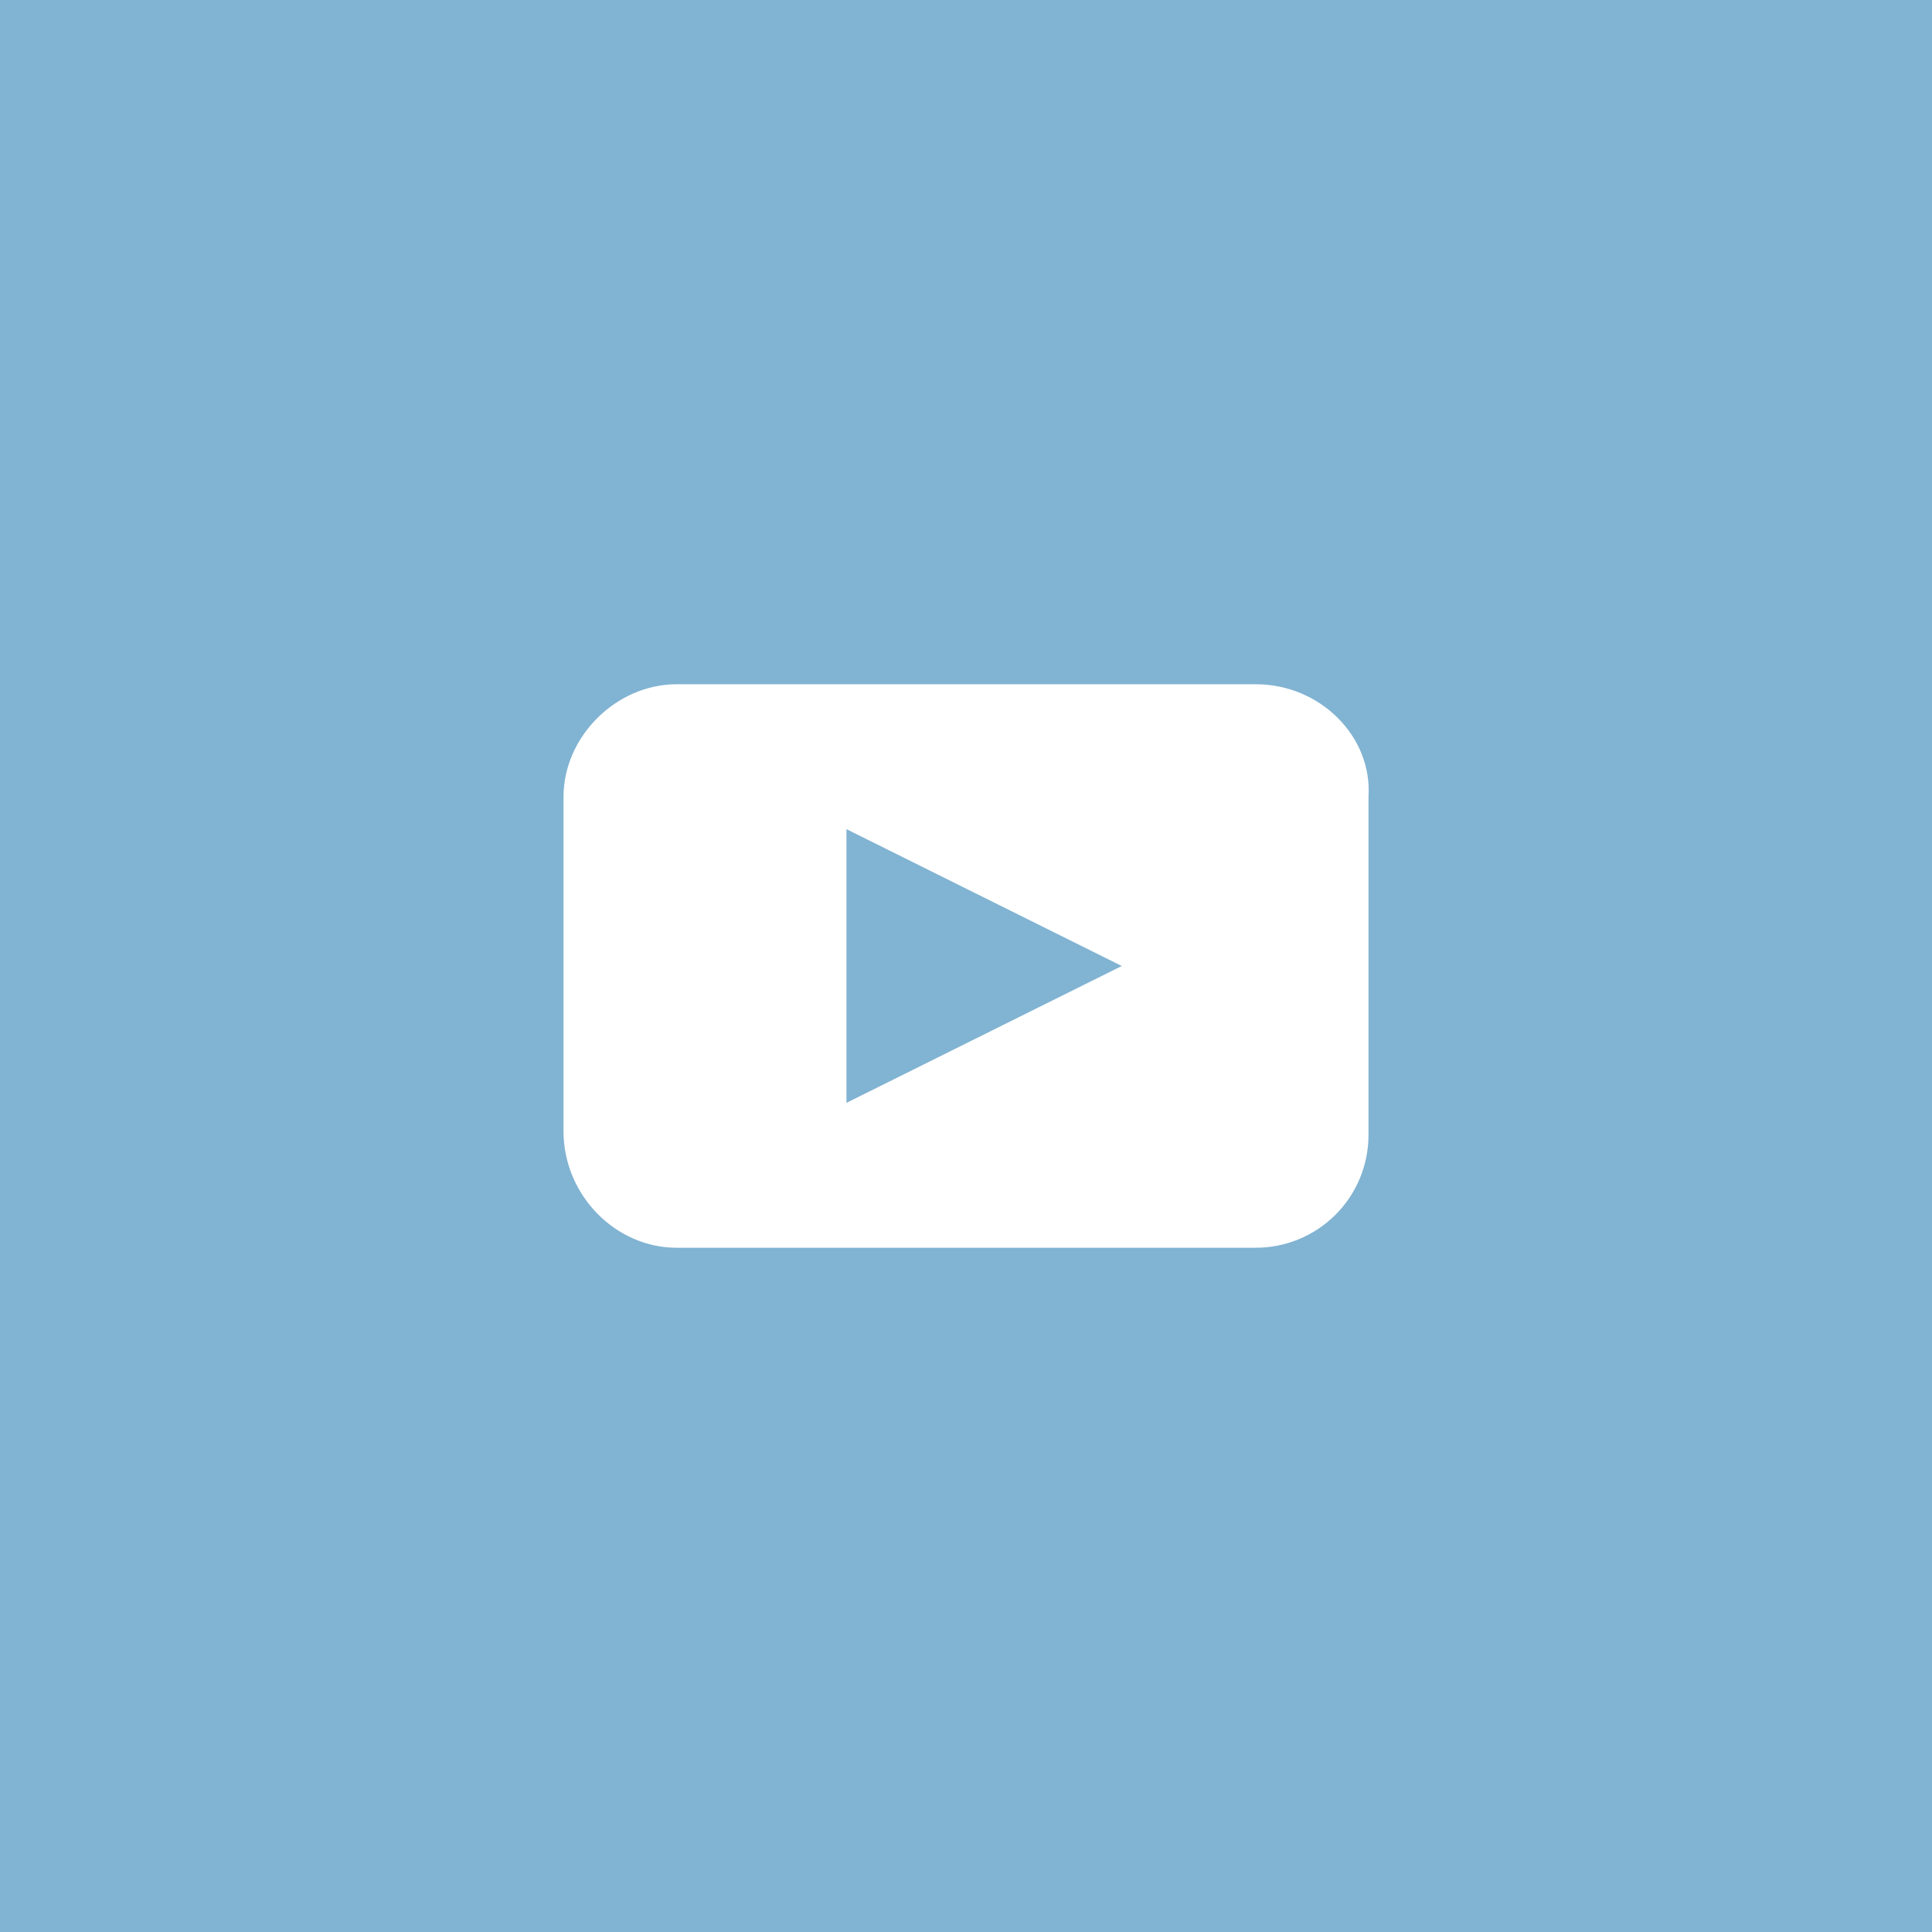
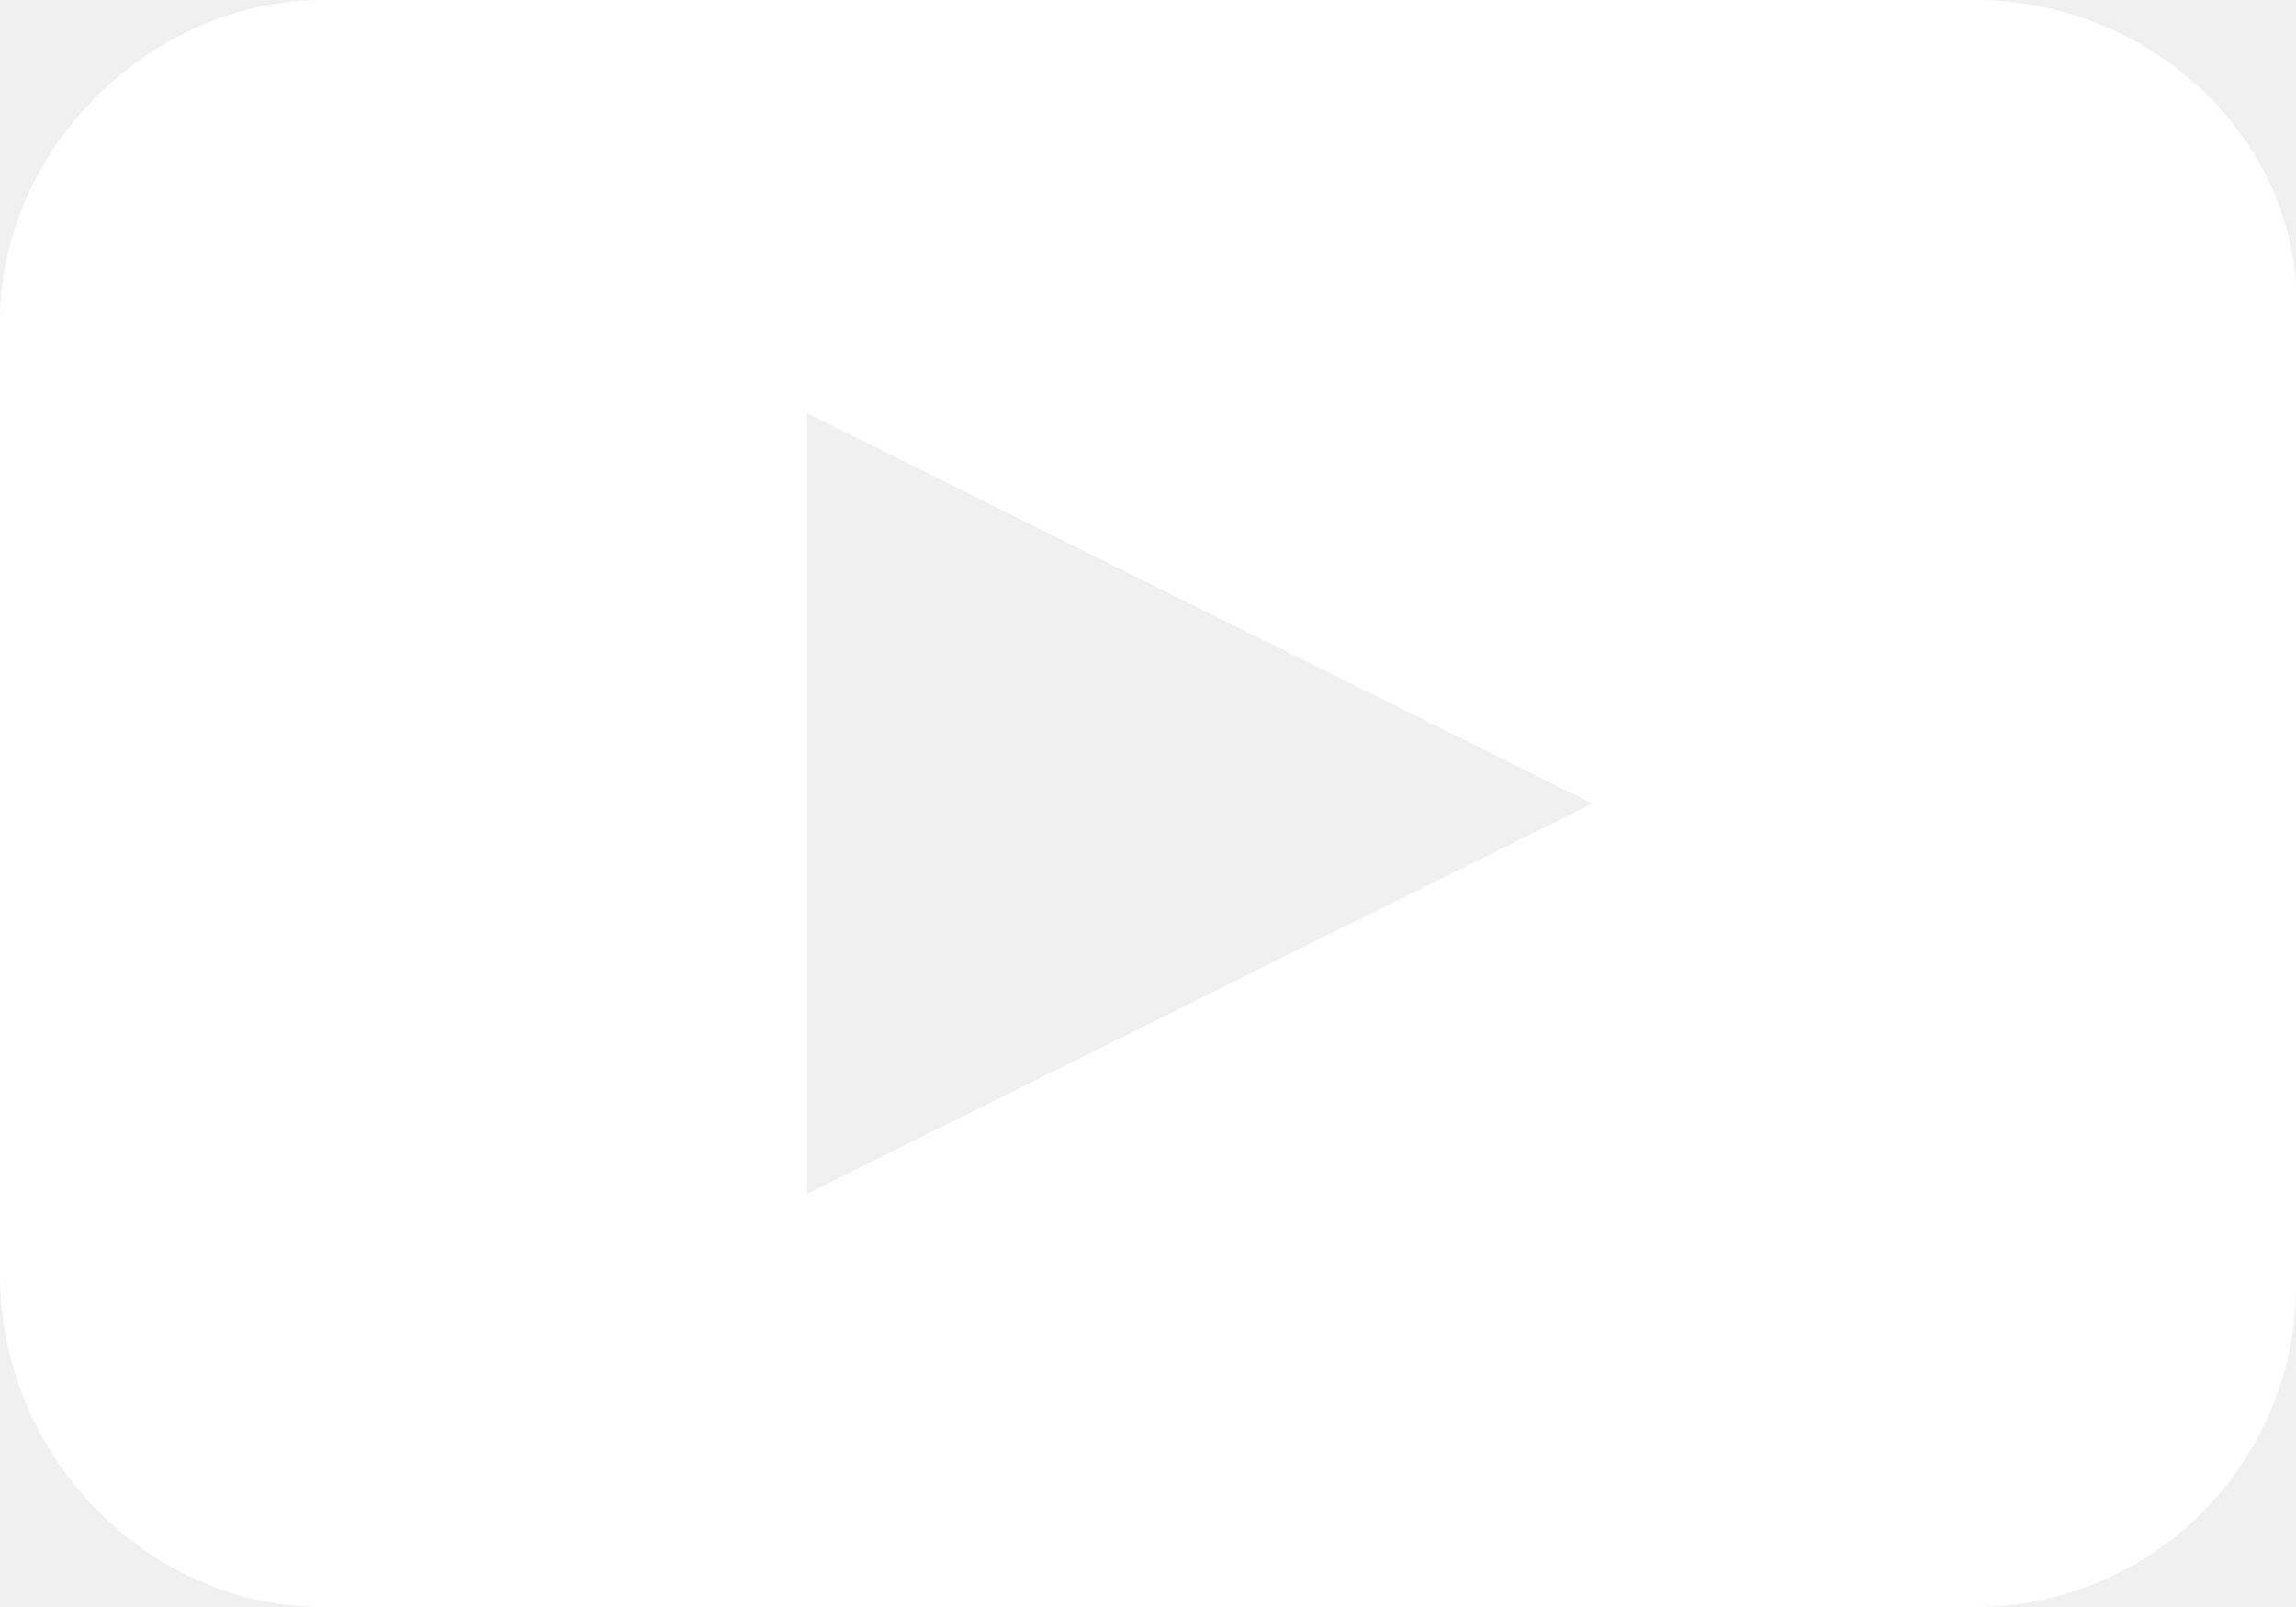
- <svg xmlns="http://www.w3.org/2000/svg" width="48" height="48" fill="none" viewBox="0 0 48 48">
-   <path fill="#81B3D2" d="M0 0h48v48H0z" />
-   <path fill="#fff" d="M31.18 17H16.81c-1.5 0-2.81 1.3-2.81 2.8v8.3c0 1.6 1.3 2.9 2.81 2.9h14.37A2.8 2.8 0 0 0 34 28.2v-8.4c.1-1.5-1.2-2.8-2.8-2.8ZM21.03 27.4v-6.8l6.84 3.4-6.84 3.4Z" />
+ <svg xmlns="http://www.w3.org/2000/svg" width="20" height="14" fill="none" viewBox="0 0 20 14">
+   <path fill="#fff" d="M17.18 0H2.81C1.31 0 0 1.3 0 2.8v8.3C0 12.7 1.3 14 2.81 14h14.37A2.8 2.8 0 0 0 20 11.2V2.8c.1-1.5-1.2-2.8-2.8-2.8ZM7.03 10.4V3.6L13.87 7l-6.84 3.4Z" />
</svg>
